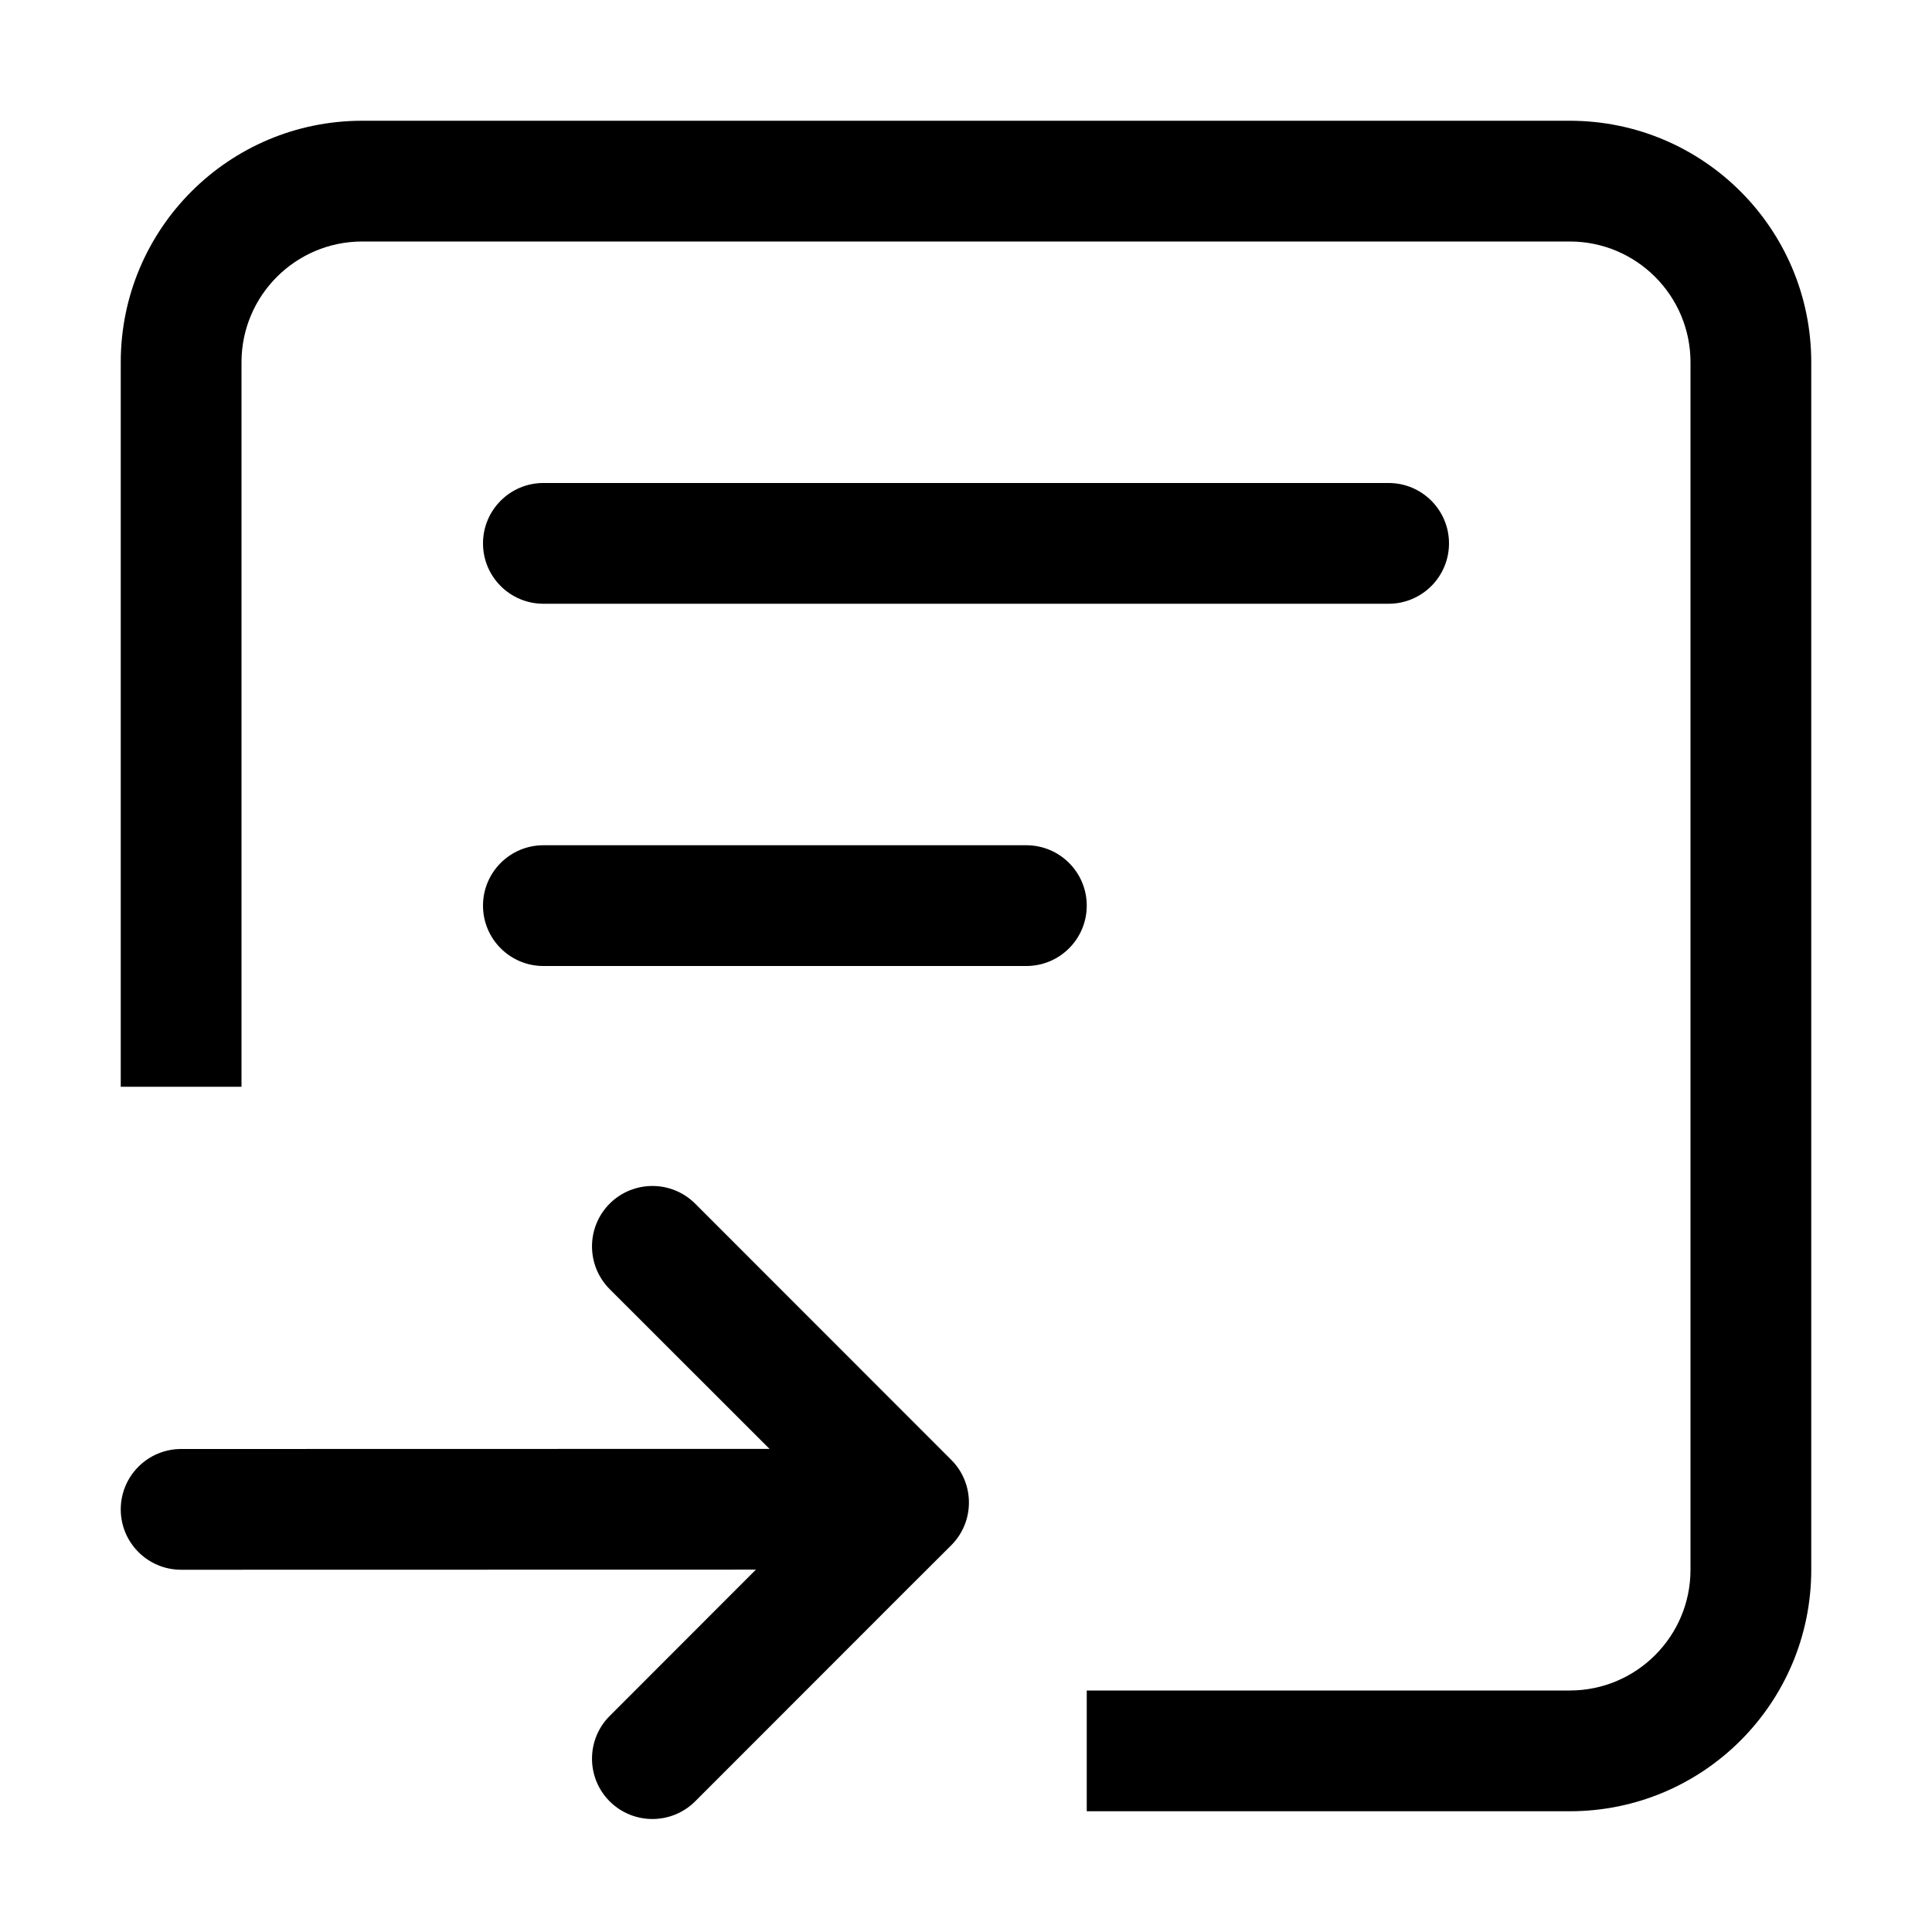
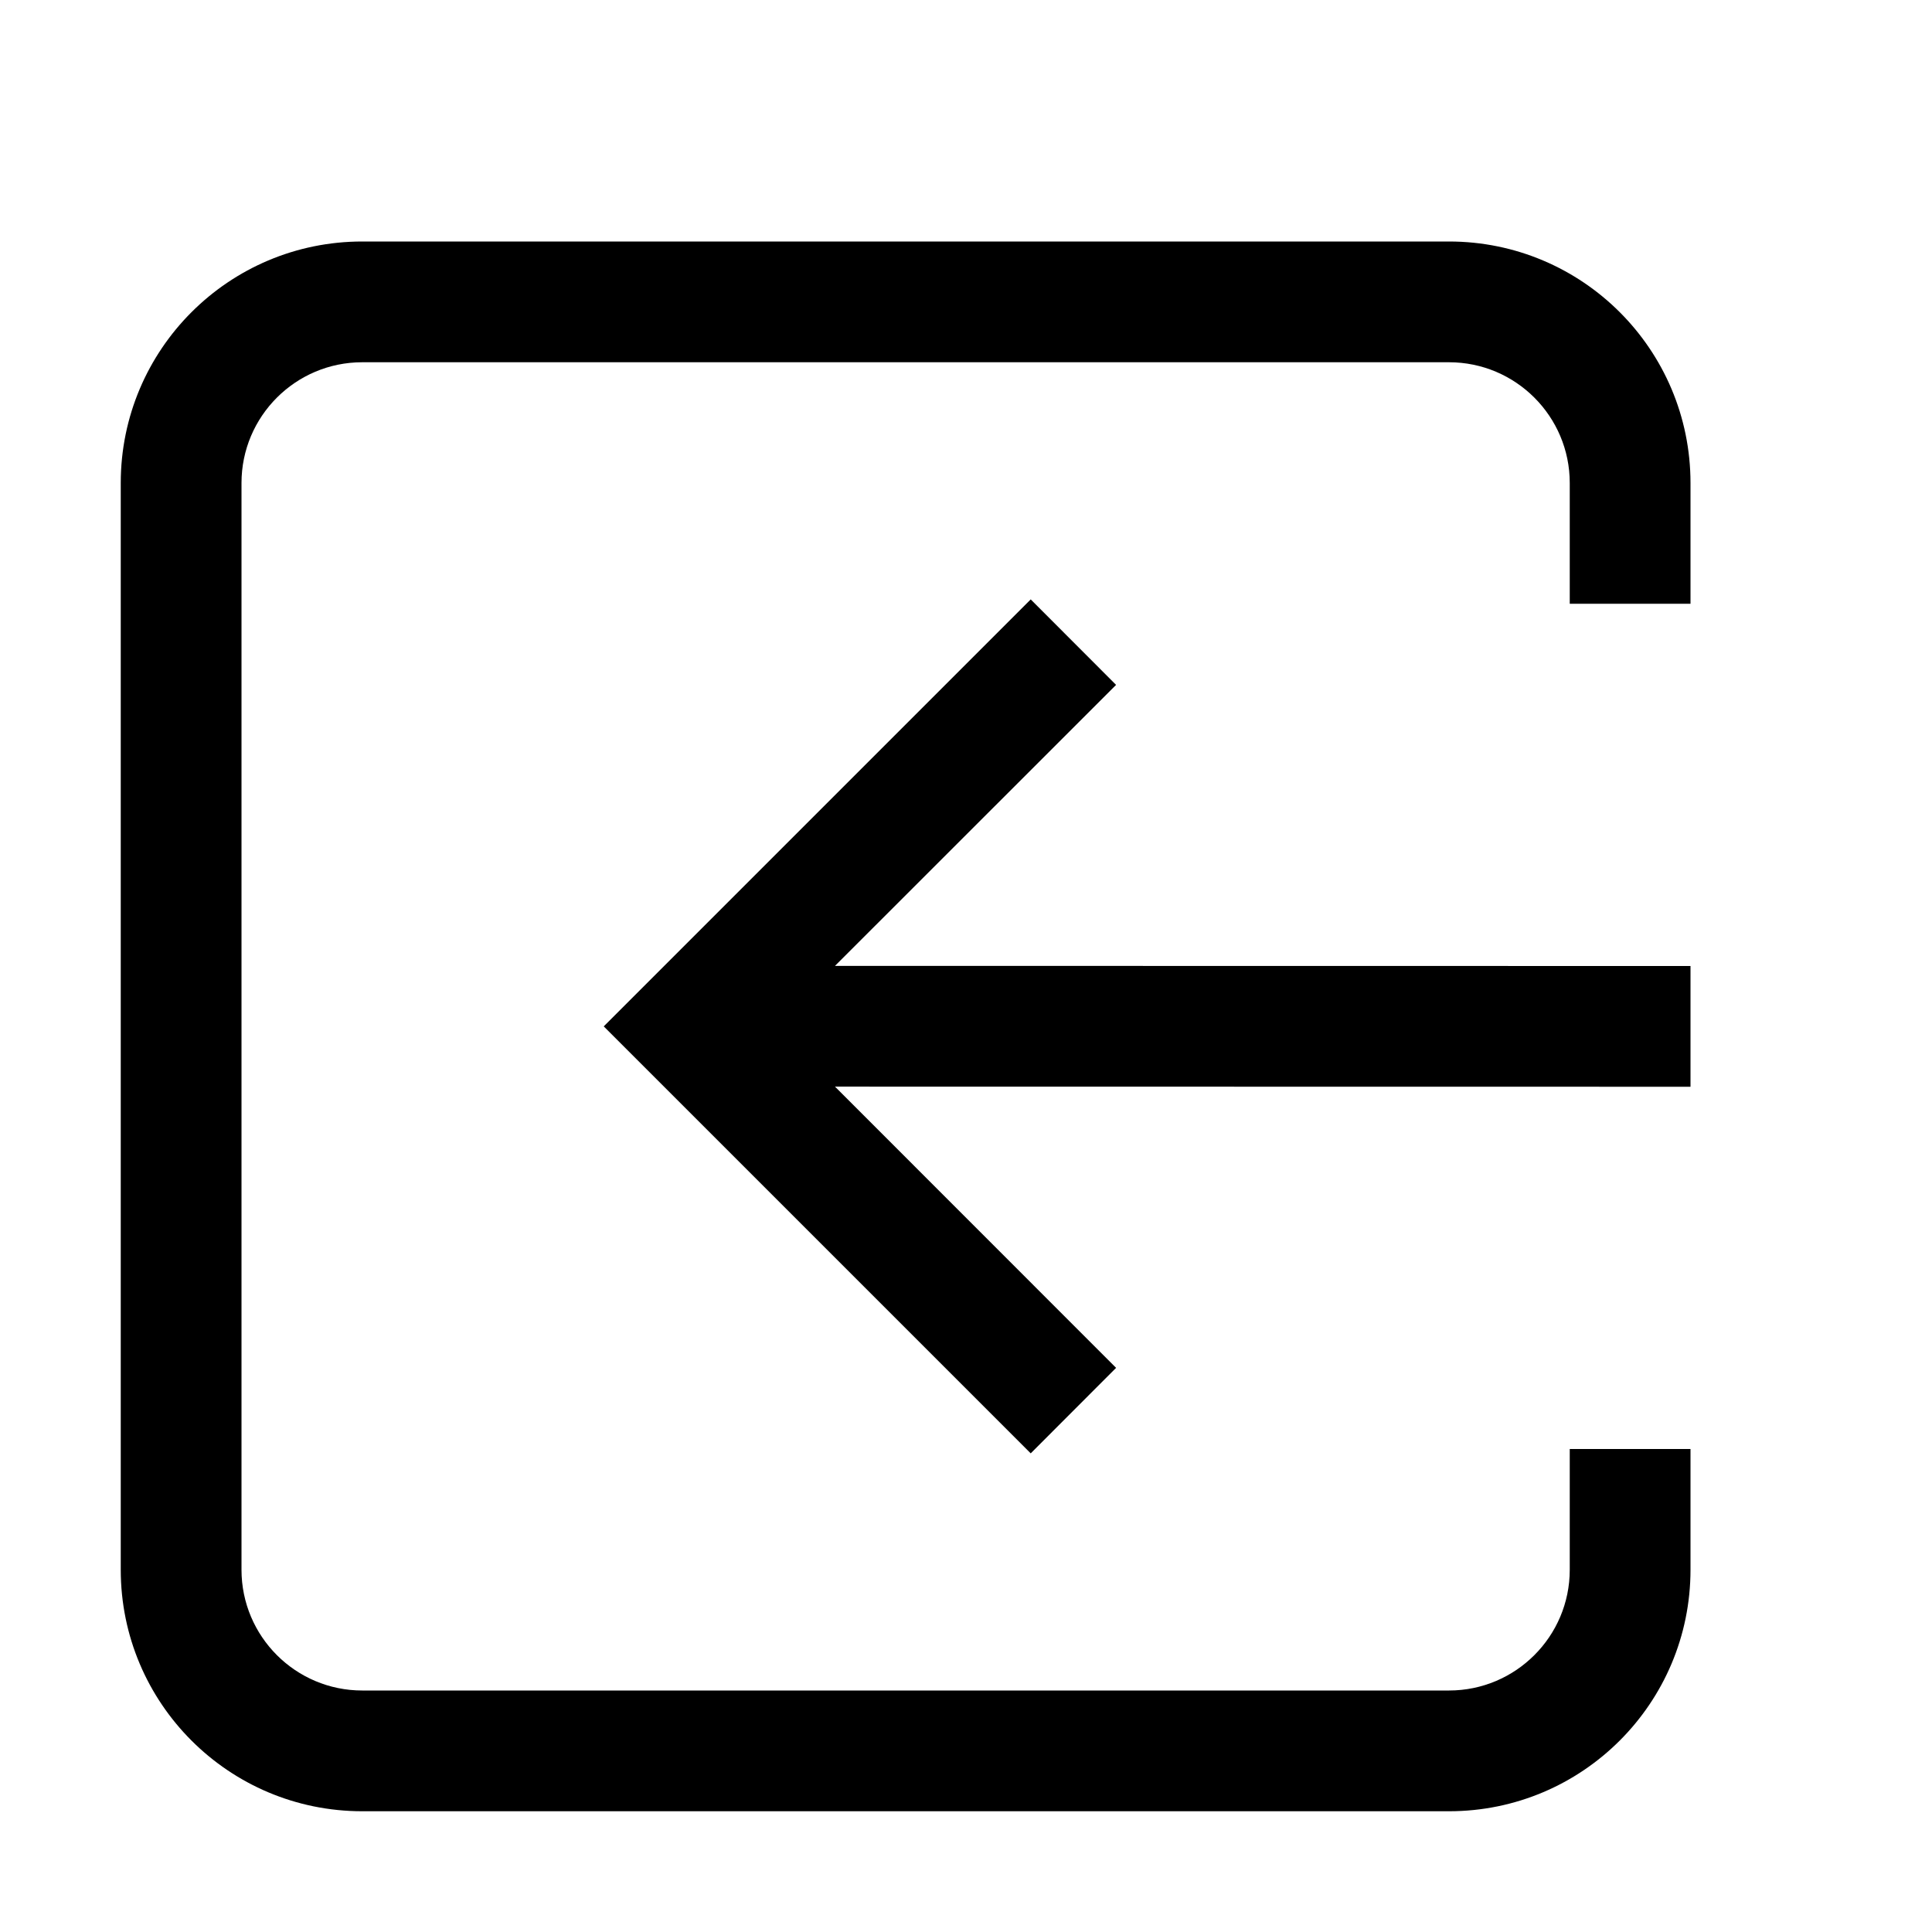
<svg xmlns="http://www.w3.org/2000/svg" width="16px" height="16px" viewBox="0 0 16 16" version="1.1">
  <g id="ICON-/-action-/import" stroke="none" stroke-width="1" fill="none" fill-rule="evenodd">
-     <path d="M5.757,9.968 L7.878,12.09 C8.073,12.285 8.073,12.602 7.878,12.797 L7.524,13.15 L5.757,14.918 C5.561,15.113 5.245,15.113 5.049,14.918 C4.854,14.723 4.854,14.406 5.049,14.211 L6.26,12.999 L1.5,13 C1.224,13 1,12.776 1,12.5 C1,12.224 1.224,12 1.5,12 L6.373,11.999 L5.049,10.676 C4.854,10.48 4.854,10.164 5.049,9.968 C5.245,9.773 5.561,9.773 5.757,9.968 Z M13,1 C14.105,1 15,1.895 15,3 L15,13 C15,14.105 14.105,15 13,15 L9,15 L9,14 L13,14 C13.552,14 14,13.552 14,13 L14,3 C14,2.448 13.552,2 13,2 L3,2 C2.448,2 2,2.448 2,3 L2,9 L1,9 L1,3 C1,1.895 1.895,1 3,1 L13,1 Z M8.5,7 C8.776,7 9,7.224 9,7.5 C9,7.776 8.776,8 8.5,8 L4.5,8 C4.224,8 4,7.776 4,7.5 C4,7.224 4.224,7 4.5,7 L8.5,7 Z M11.5,4 C11.776,4 12,4.224 12,4.5 C12,4.776 11.776,5 11.5,5 L4.5,5 C4.224,5 4,4.776 4,4.5 C4,4.224 4.224,4 4.5,4 L11.5,4 Z" id="形状结合" fill="#000000" fill-rule="nonzero" />
+     <path d="M12,2 C13.105,2 14,2.895 14,4 L14,5 L13,5 L13,4 C13,3.448 12.552,3 12,3 L3,3 C2.448,3 2,3.448 2,4 L2,13 C2,13.552 2.448,14 3,14 L12,14 C12.552,14 13,13.552 13,13 L13,12 L14,12 L14,13 C14,14.105 13.105,15 12,15 L3,15 C1.895,15 1,14.105 1,13 L1,4 C1,2.895 1.895,2 3,2 L12,2 Z M8.536,4.964 L9.243,5.672 L6.915,7.999 L14,8 L14,9 L6.915,8.999 L9.243,11.328 L8.536,12.036 L5,8.5 L8.536,4.964 Z" id="形状结合" fill="#000000" fill-rule="nonzero" />
  </g>
</svg>
